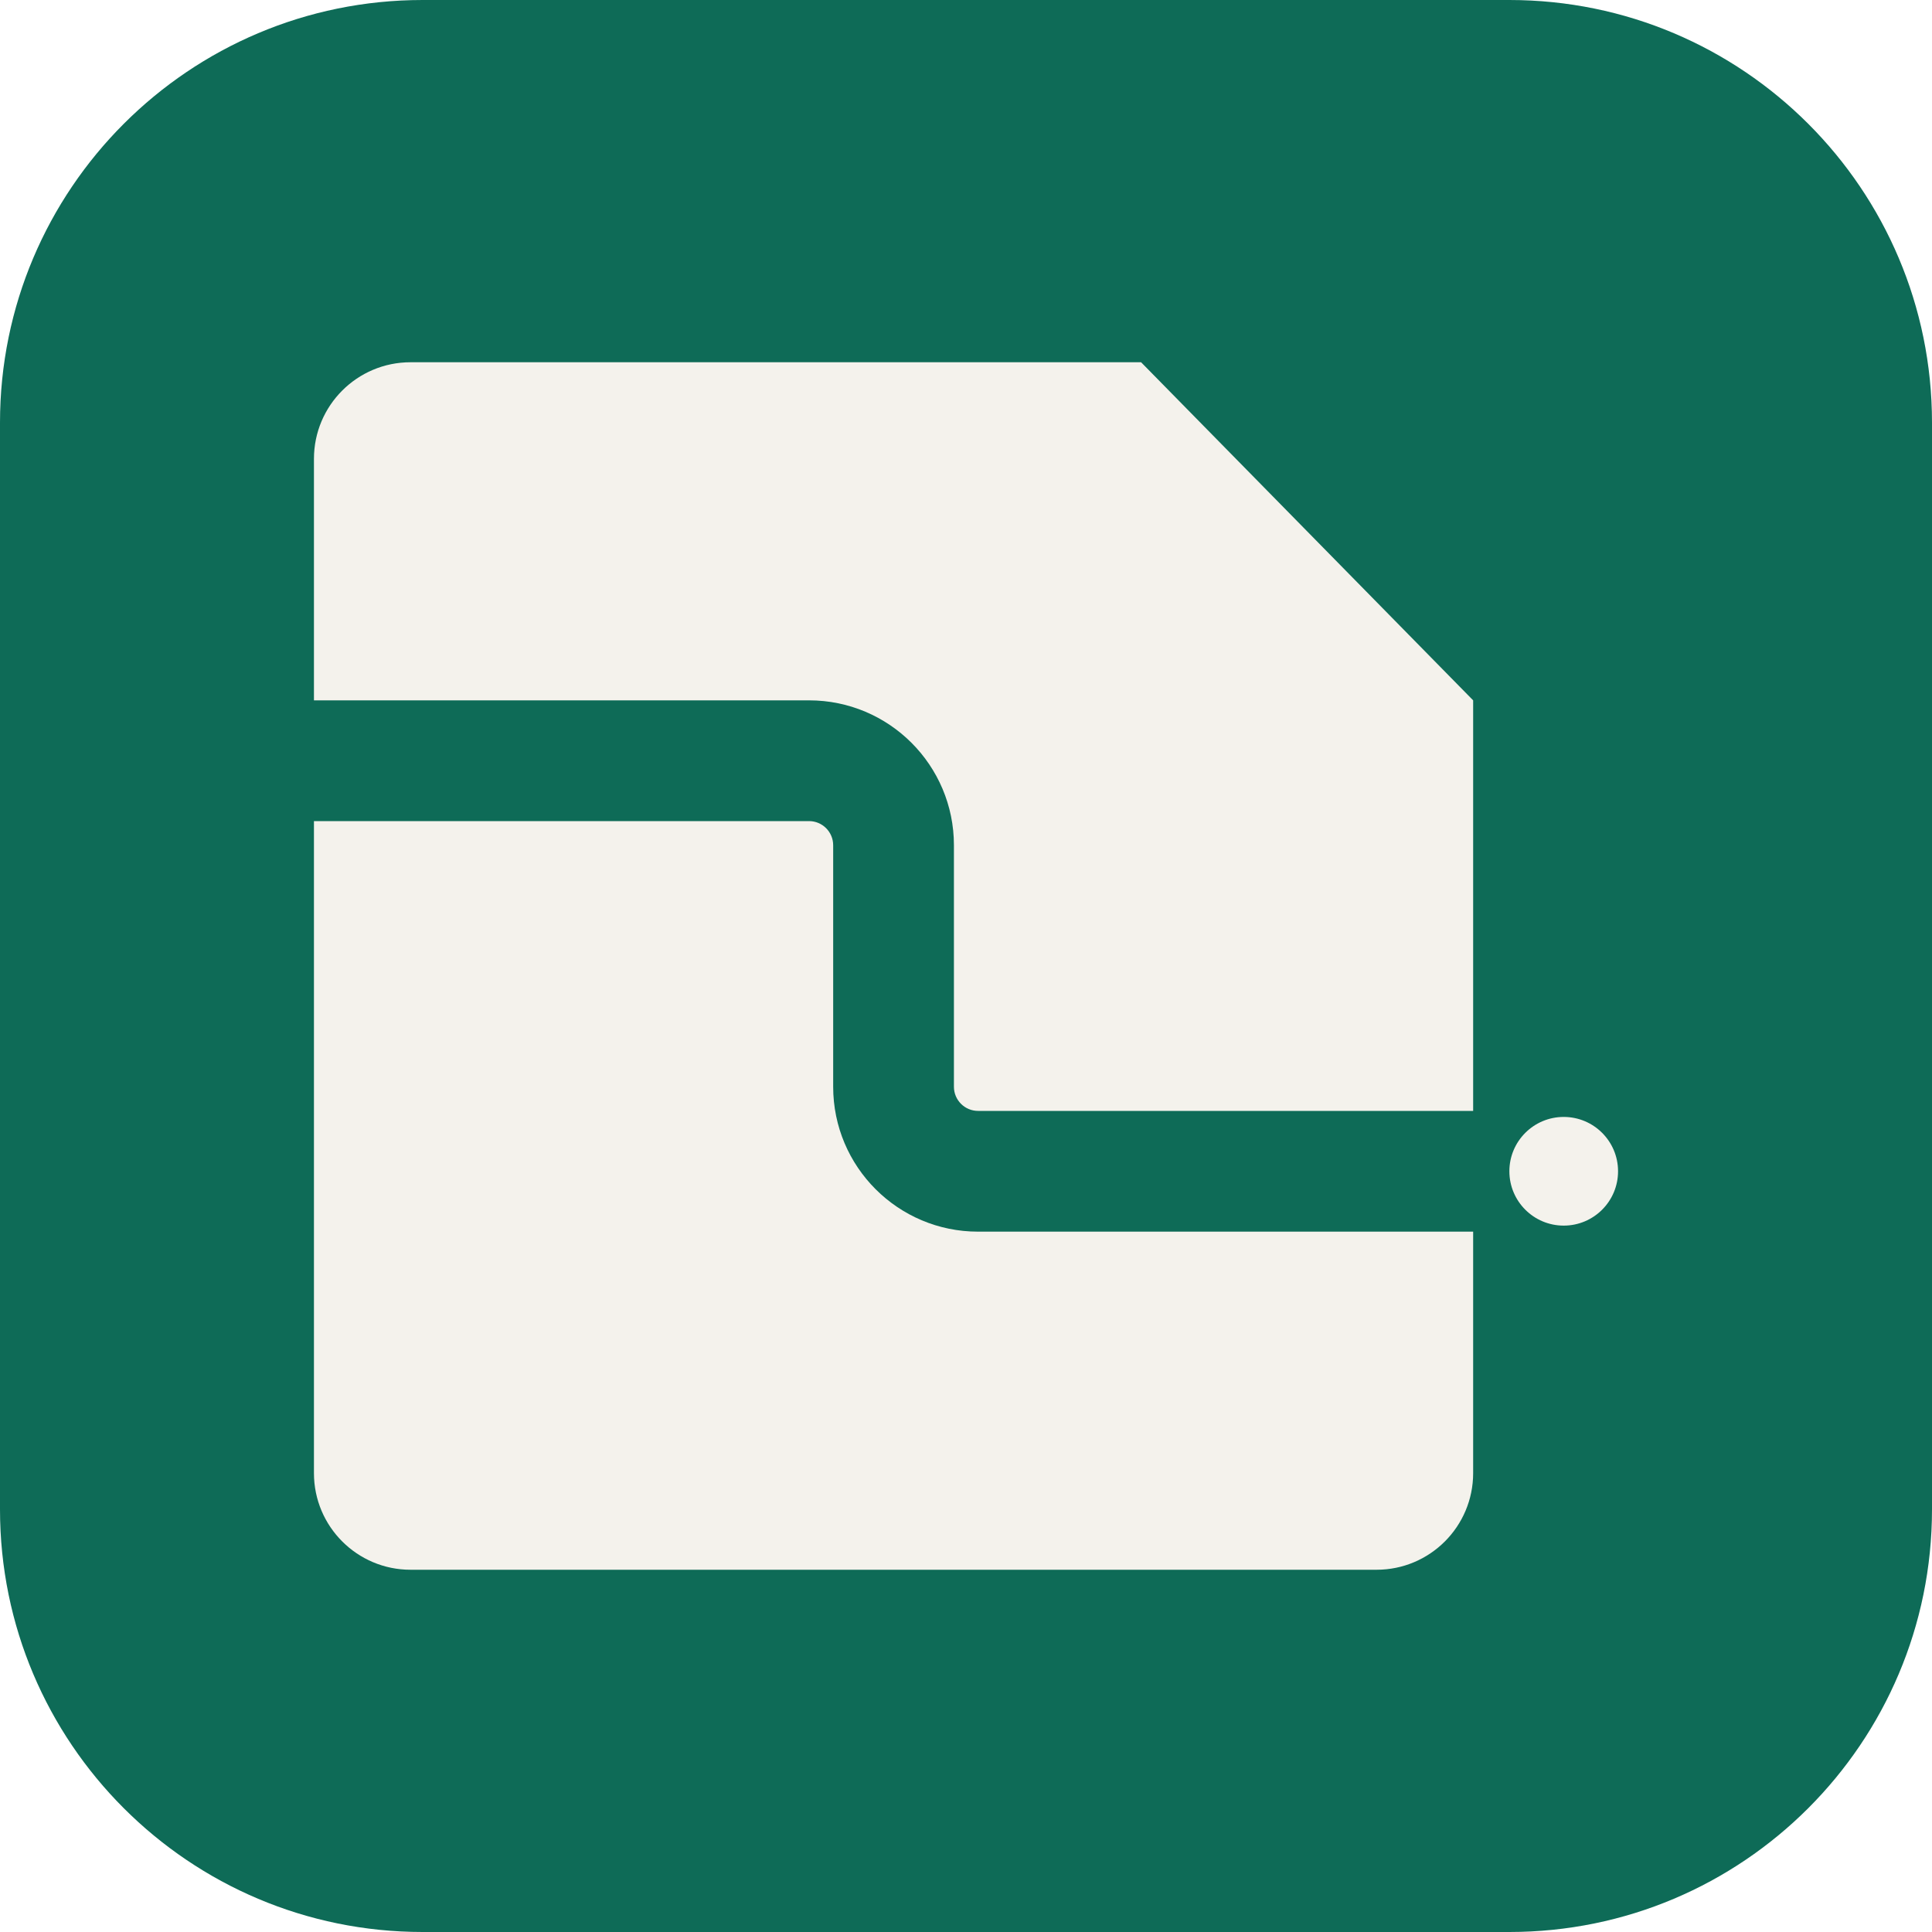
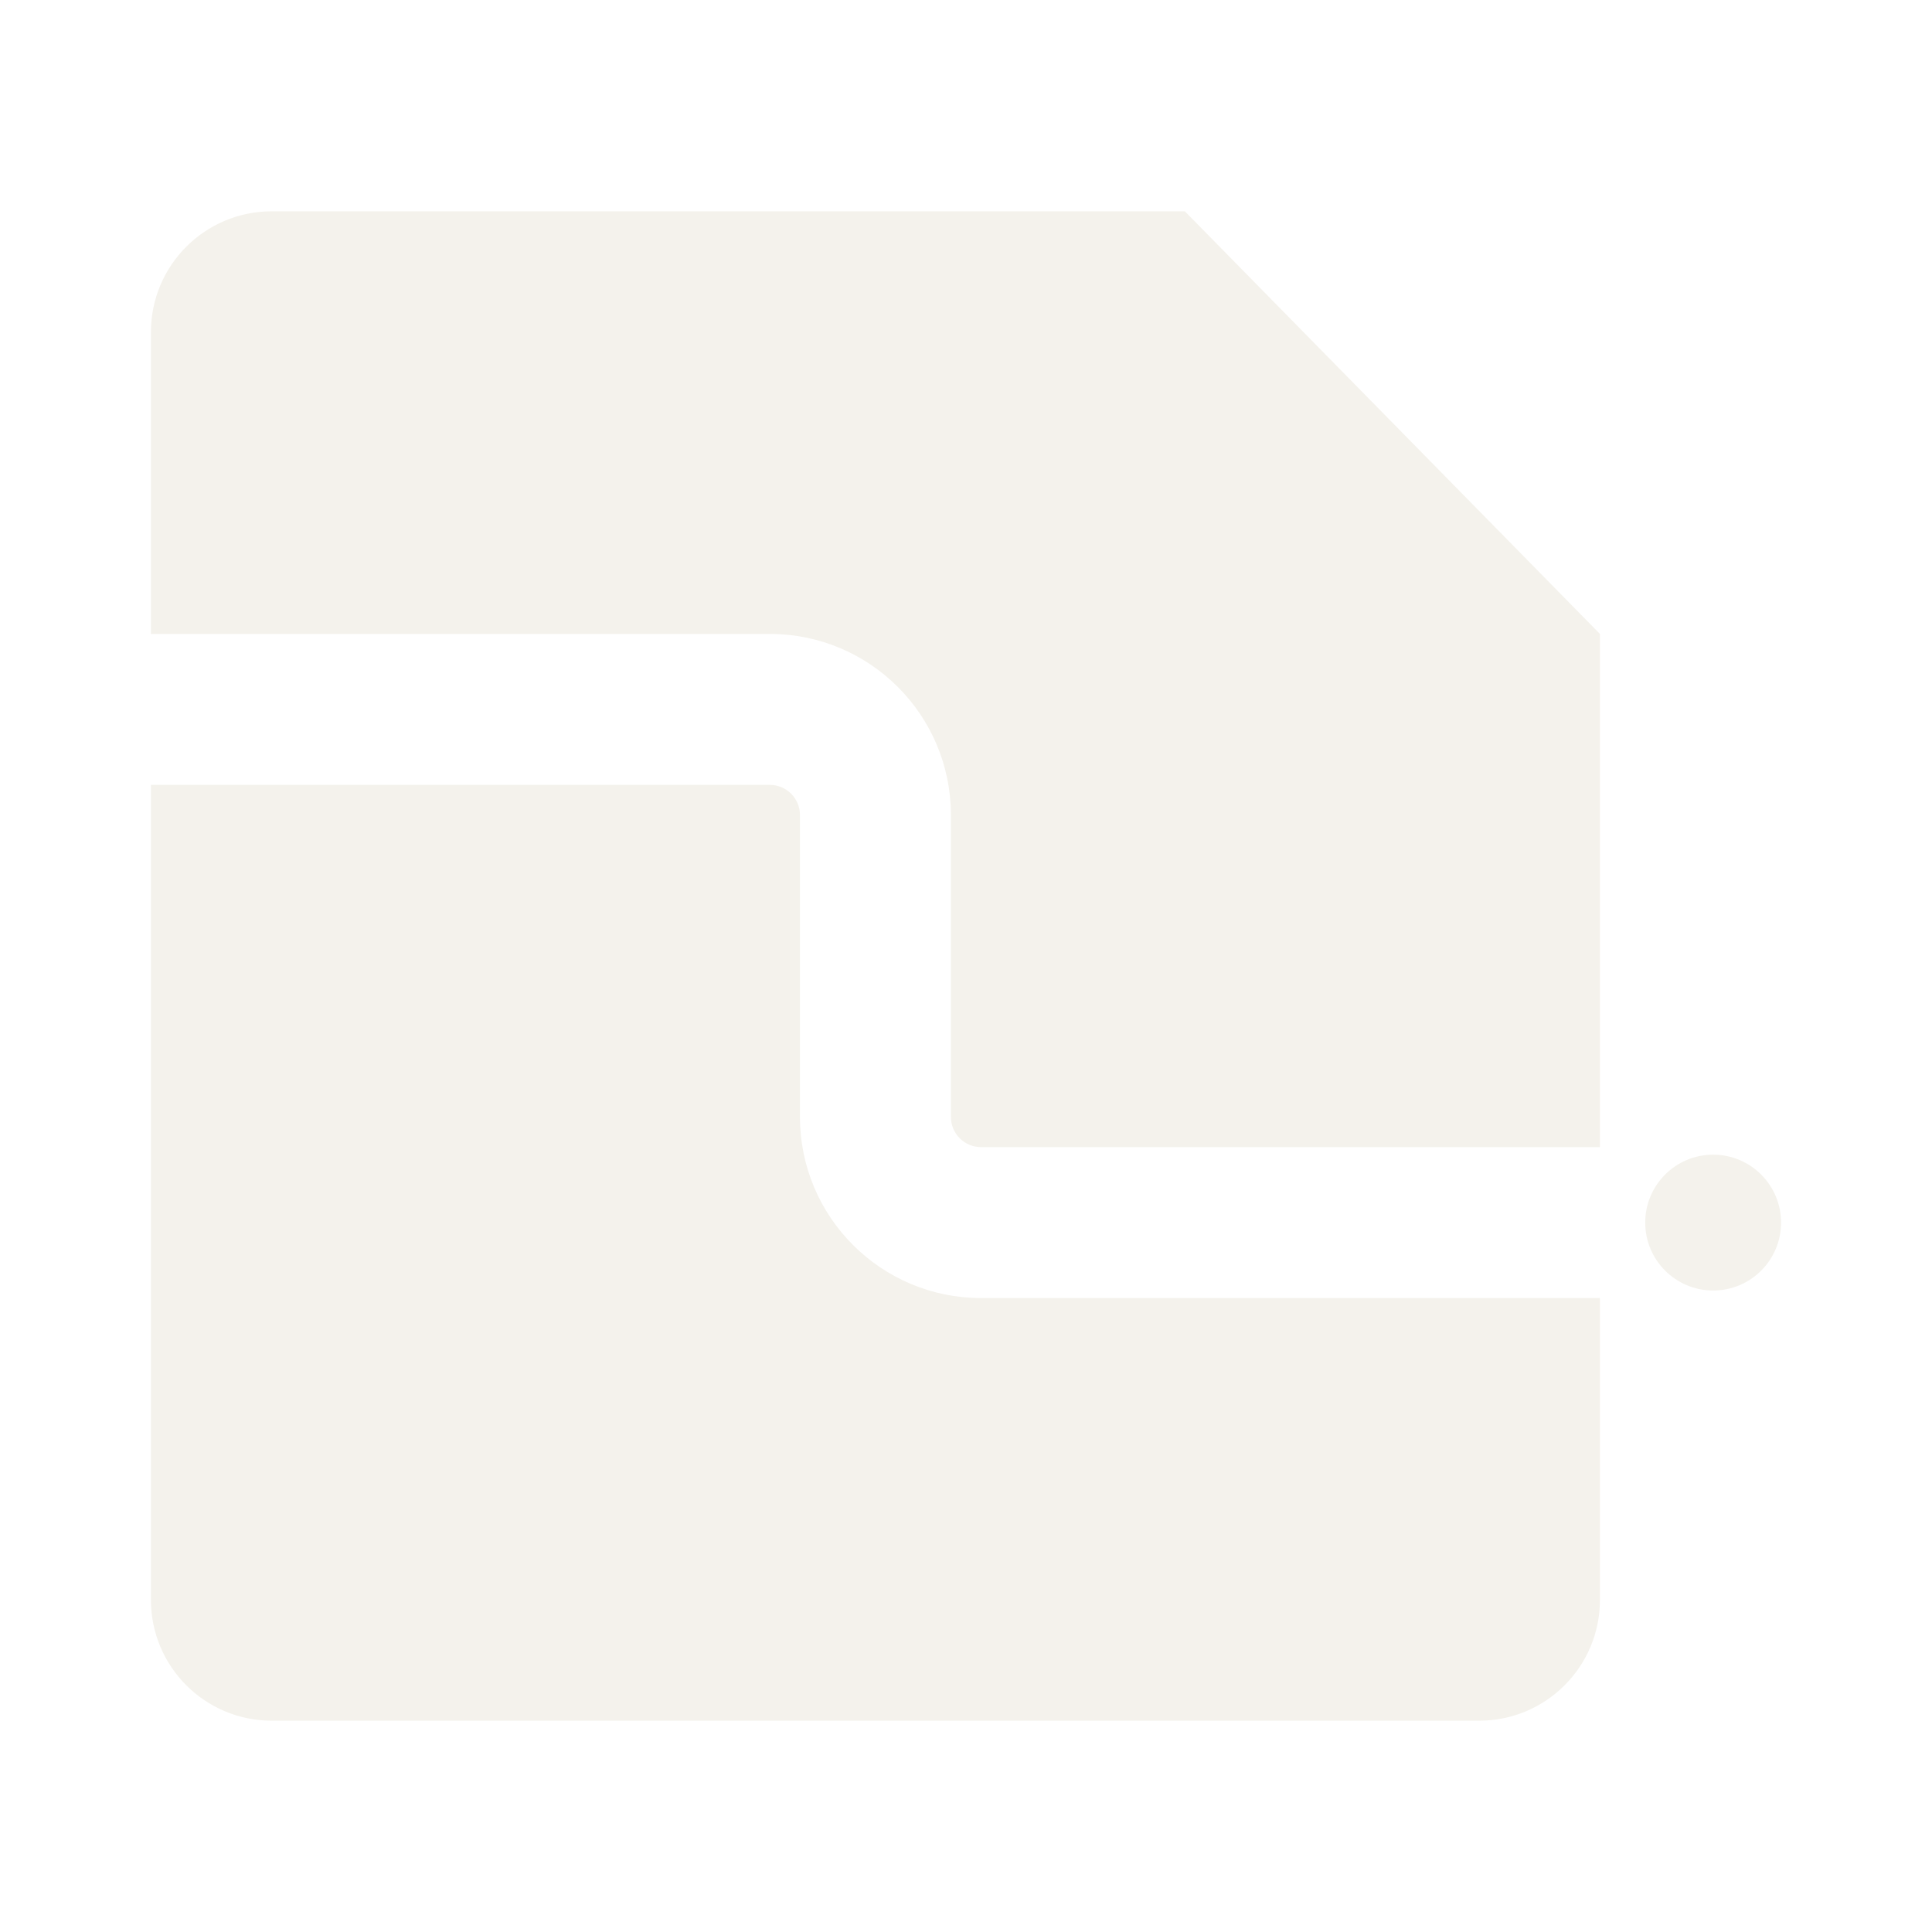
- <svg xmlns="http://www.w3.org/2000/svg" viewBox="0 0 64 64">
-   <rect width="64" height="64" rx="14" fill="#0E6B57" />
-   <g transform="translate(6.4,6.4) scale(0.1)">
+ <svg xmlns="http://www.w3.org/2000/svg" viewBox="0 0 512 512">
+   <g id="icon">
    <path fill="#F4F2EC" d="M72 56H314L424 168V304H260A8 8 0 0 1 252 296V216A48 48 0 0 0 204 168H40V88A32 32 0 0 1 72 56Z" />
    <path fill="#F4F2EC" d="M40 208H204A8 8 0 0 1 212 216V296A48 48 0 0 0 260 344H424V424A32 32 0 0 1 392 456H72A32 32 0 0 1 40 424Z" />
    <circle fill="#F4F2EC" cx="454" cy="324" r="18" />
  </g>
</svg>
